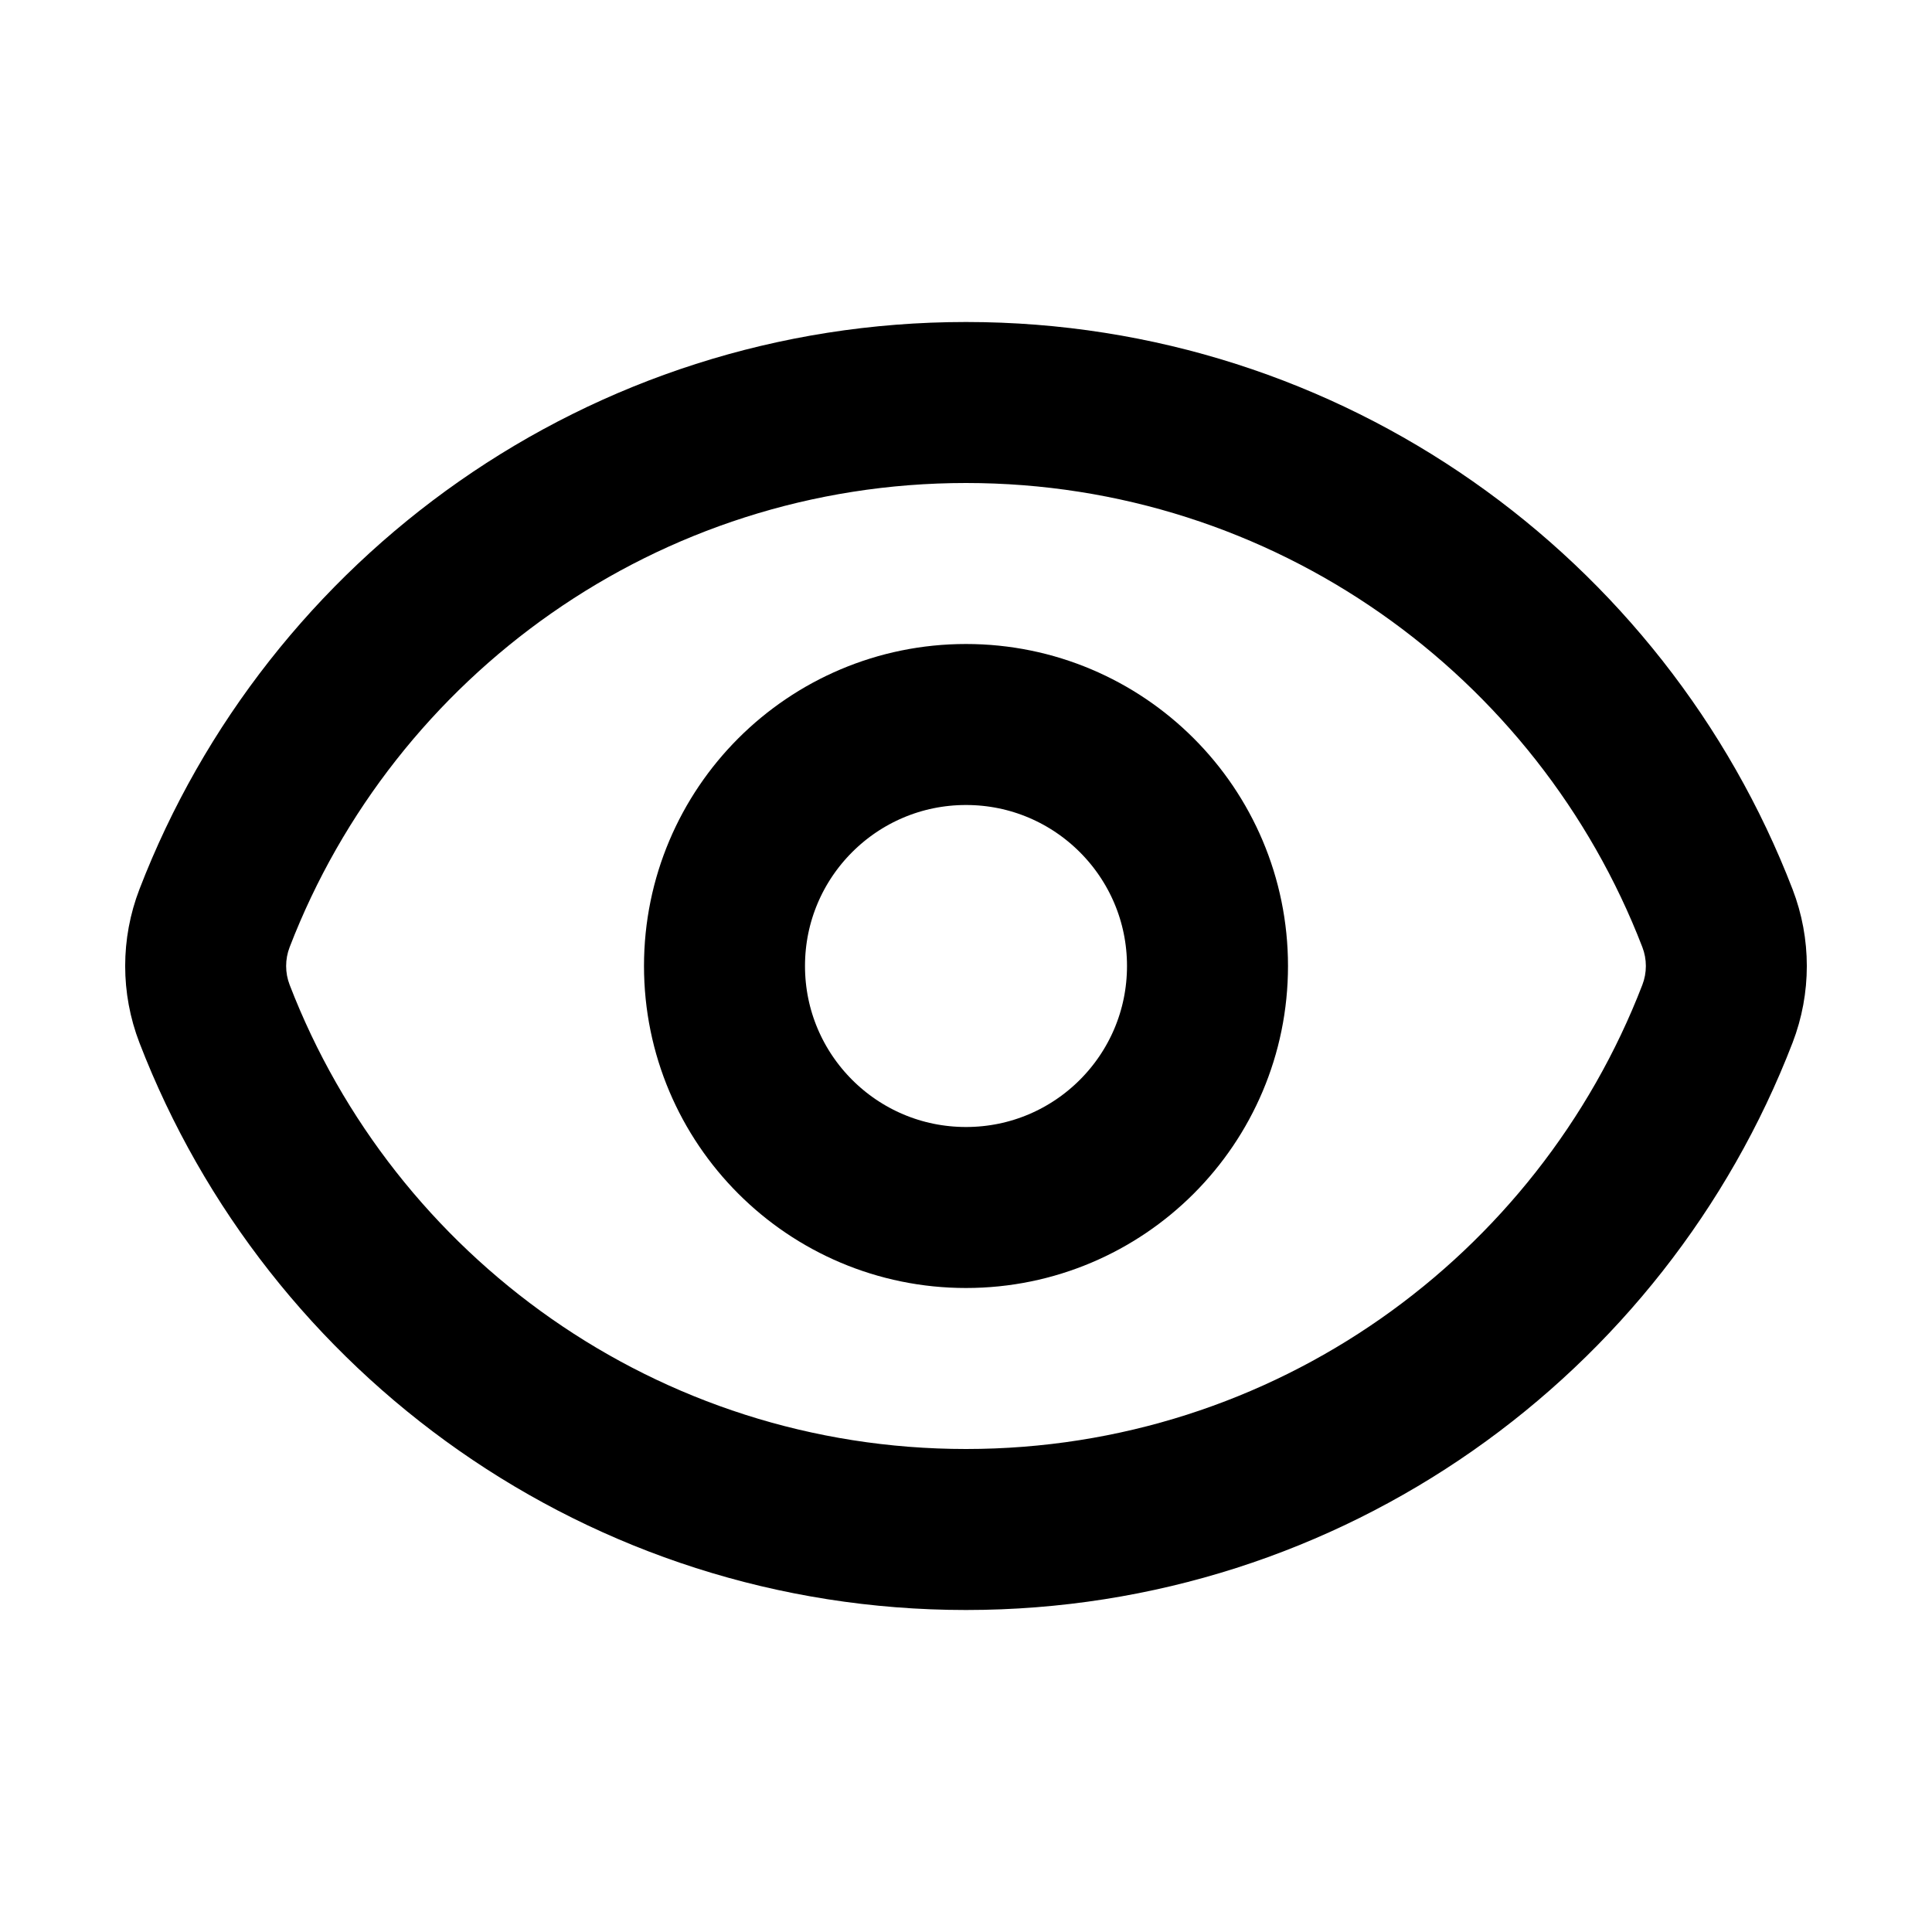
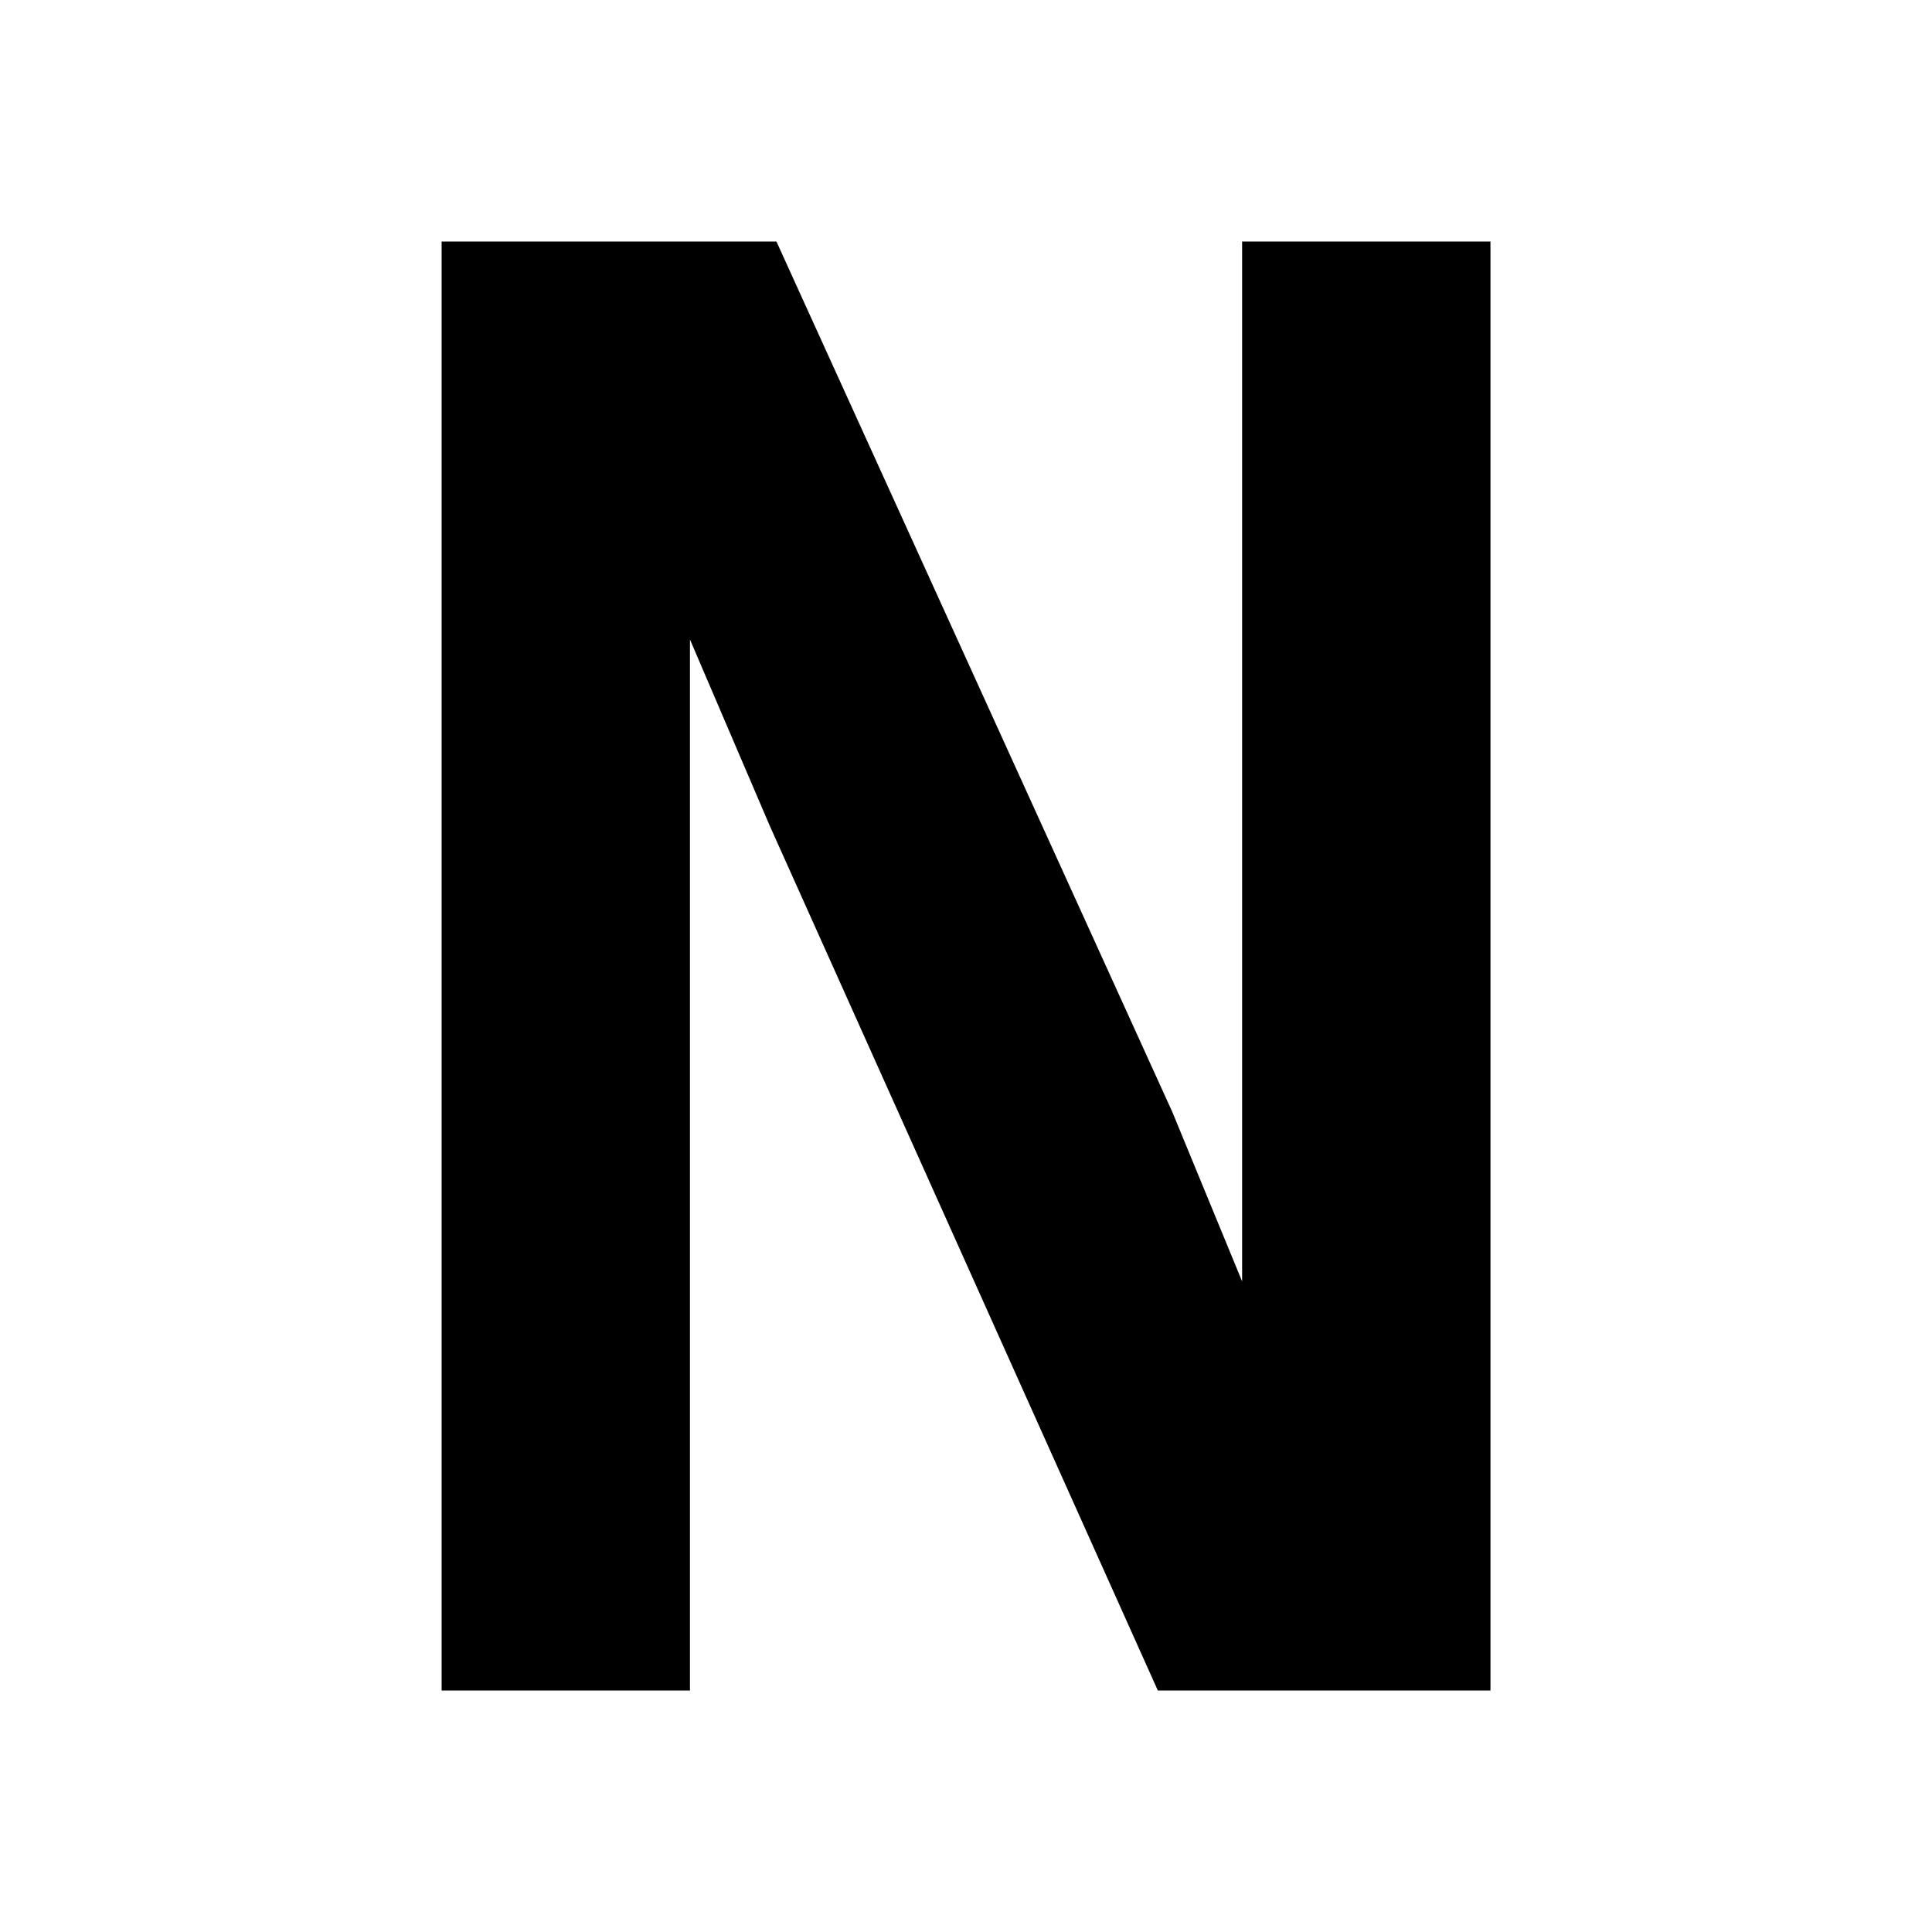
- <svg xmlns="http://www.w3.org/2000/svg" width="800px" height="800px" viewBox="0 0 24 24" fill="none">
-   <path d="M21.335 11.407L22.268 11.047L21.335 11.407ZM21.335 12.593L20.402 12.234L21.335 12.593ZM2.665 11.407L1.732 11.047L2.665 11.407ZM2.665 12.593L1.732 12.953L2.665 12.593ZM3.598 11.766C4.898 8.392 8.171 6 12 6V4C7.316 4 3.319 6.927 1.732 11.047L3.598 11.766ZM12 6C15.829 6 19.102 8.392 20.402 11.766L22.268 11.047C20.681 6.927 16.683 4 12 4V6ZM20.402 12.234C19.102 15.608 15.829 18 12 18V20C16.683 20 20.681 17.073 22.268 12.953L20.402 12.234ZM12 18C8.171 18 4.898 15.608 3.598 12.234L1.732 12.953C3.319 17.073 7.316 20 12 20V18ZM20.402 11.766C20.46 11.916 20.46 12.084 20.402 12.234L22.268 12.953C22.504 12.34 22.504 11.66 22.268 11.047L20.402 11.766ZM1.732 11.047C1.496 11.66 1.496 12.34 1.732 12.953L3.598 12.234C3.54 12.084 3.54 11.916 3.598 11.766L1.732 11.047Z" fill="#000000" />
-   <circle cx="12" cy="12" r="3" stroke="#000000" stroke-width="2" stroke-linecap="round" stroke-linejoin="round" />
+ <svg xmlns="http://www.w3.org/2000/svg" width="800px" height="800px" viewBox="0 0 24 24" fill="none" version="1.1" id="svg1">
+   <defs id="defs1" />
+   <path style="font-weight:bold;font-size:10.83px;line-height:19.493px;font-family:Consolas;-inkscape-font-specification:'Consolas Bold';fill:#000000;stroke-width:0.057;stroke-linecap:round;stroke-linejoin:round;stroke-miterlimit:0;paint-order:stroke fill markers" d="M 14.383,21 9.562,10.258 8.571,7.944 V 15.409 21 H 5.486 V 3 h 4.159 l 4.917,10.811 0.868,2.107 V 7.972 3 h 3.085 v 18 z" id="text2" aria-label="NAME" />
</svg>
